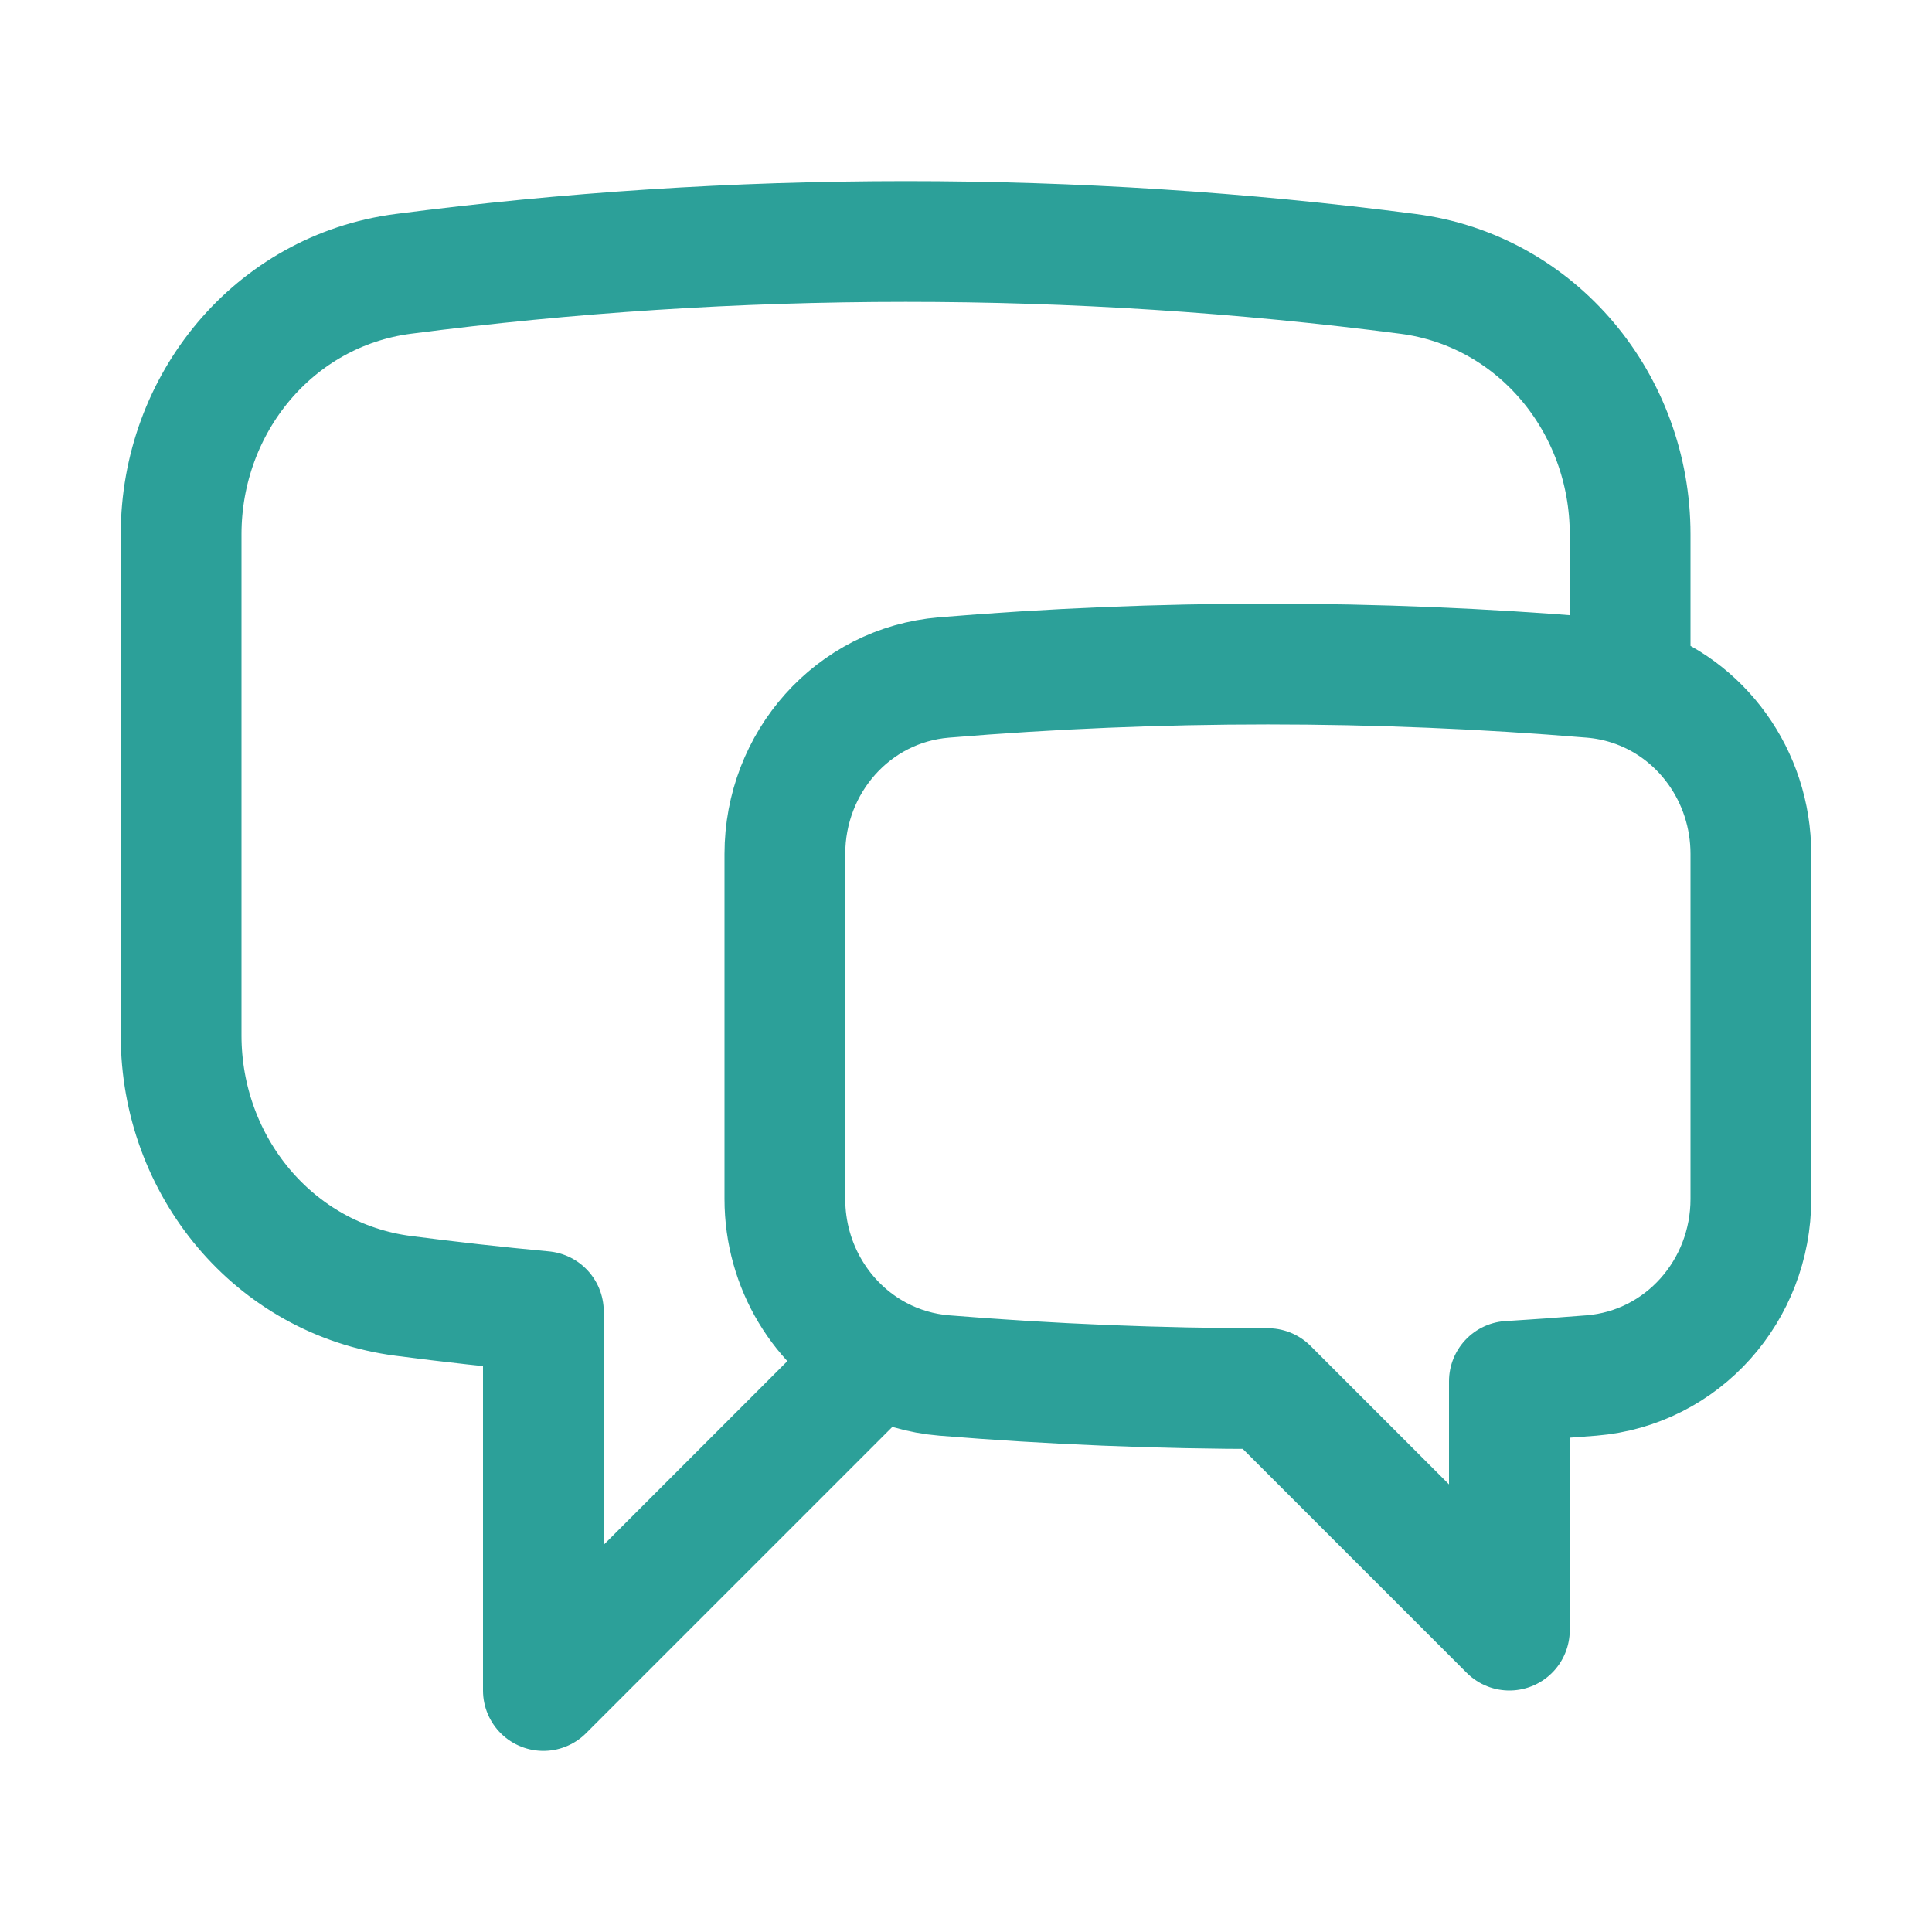
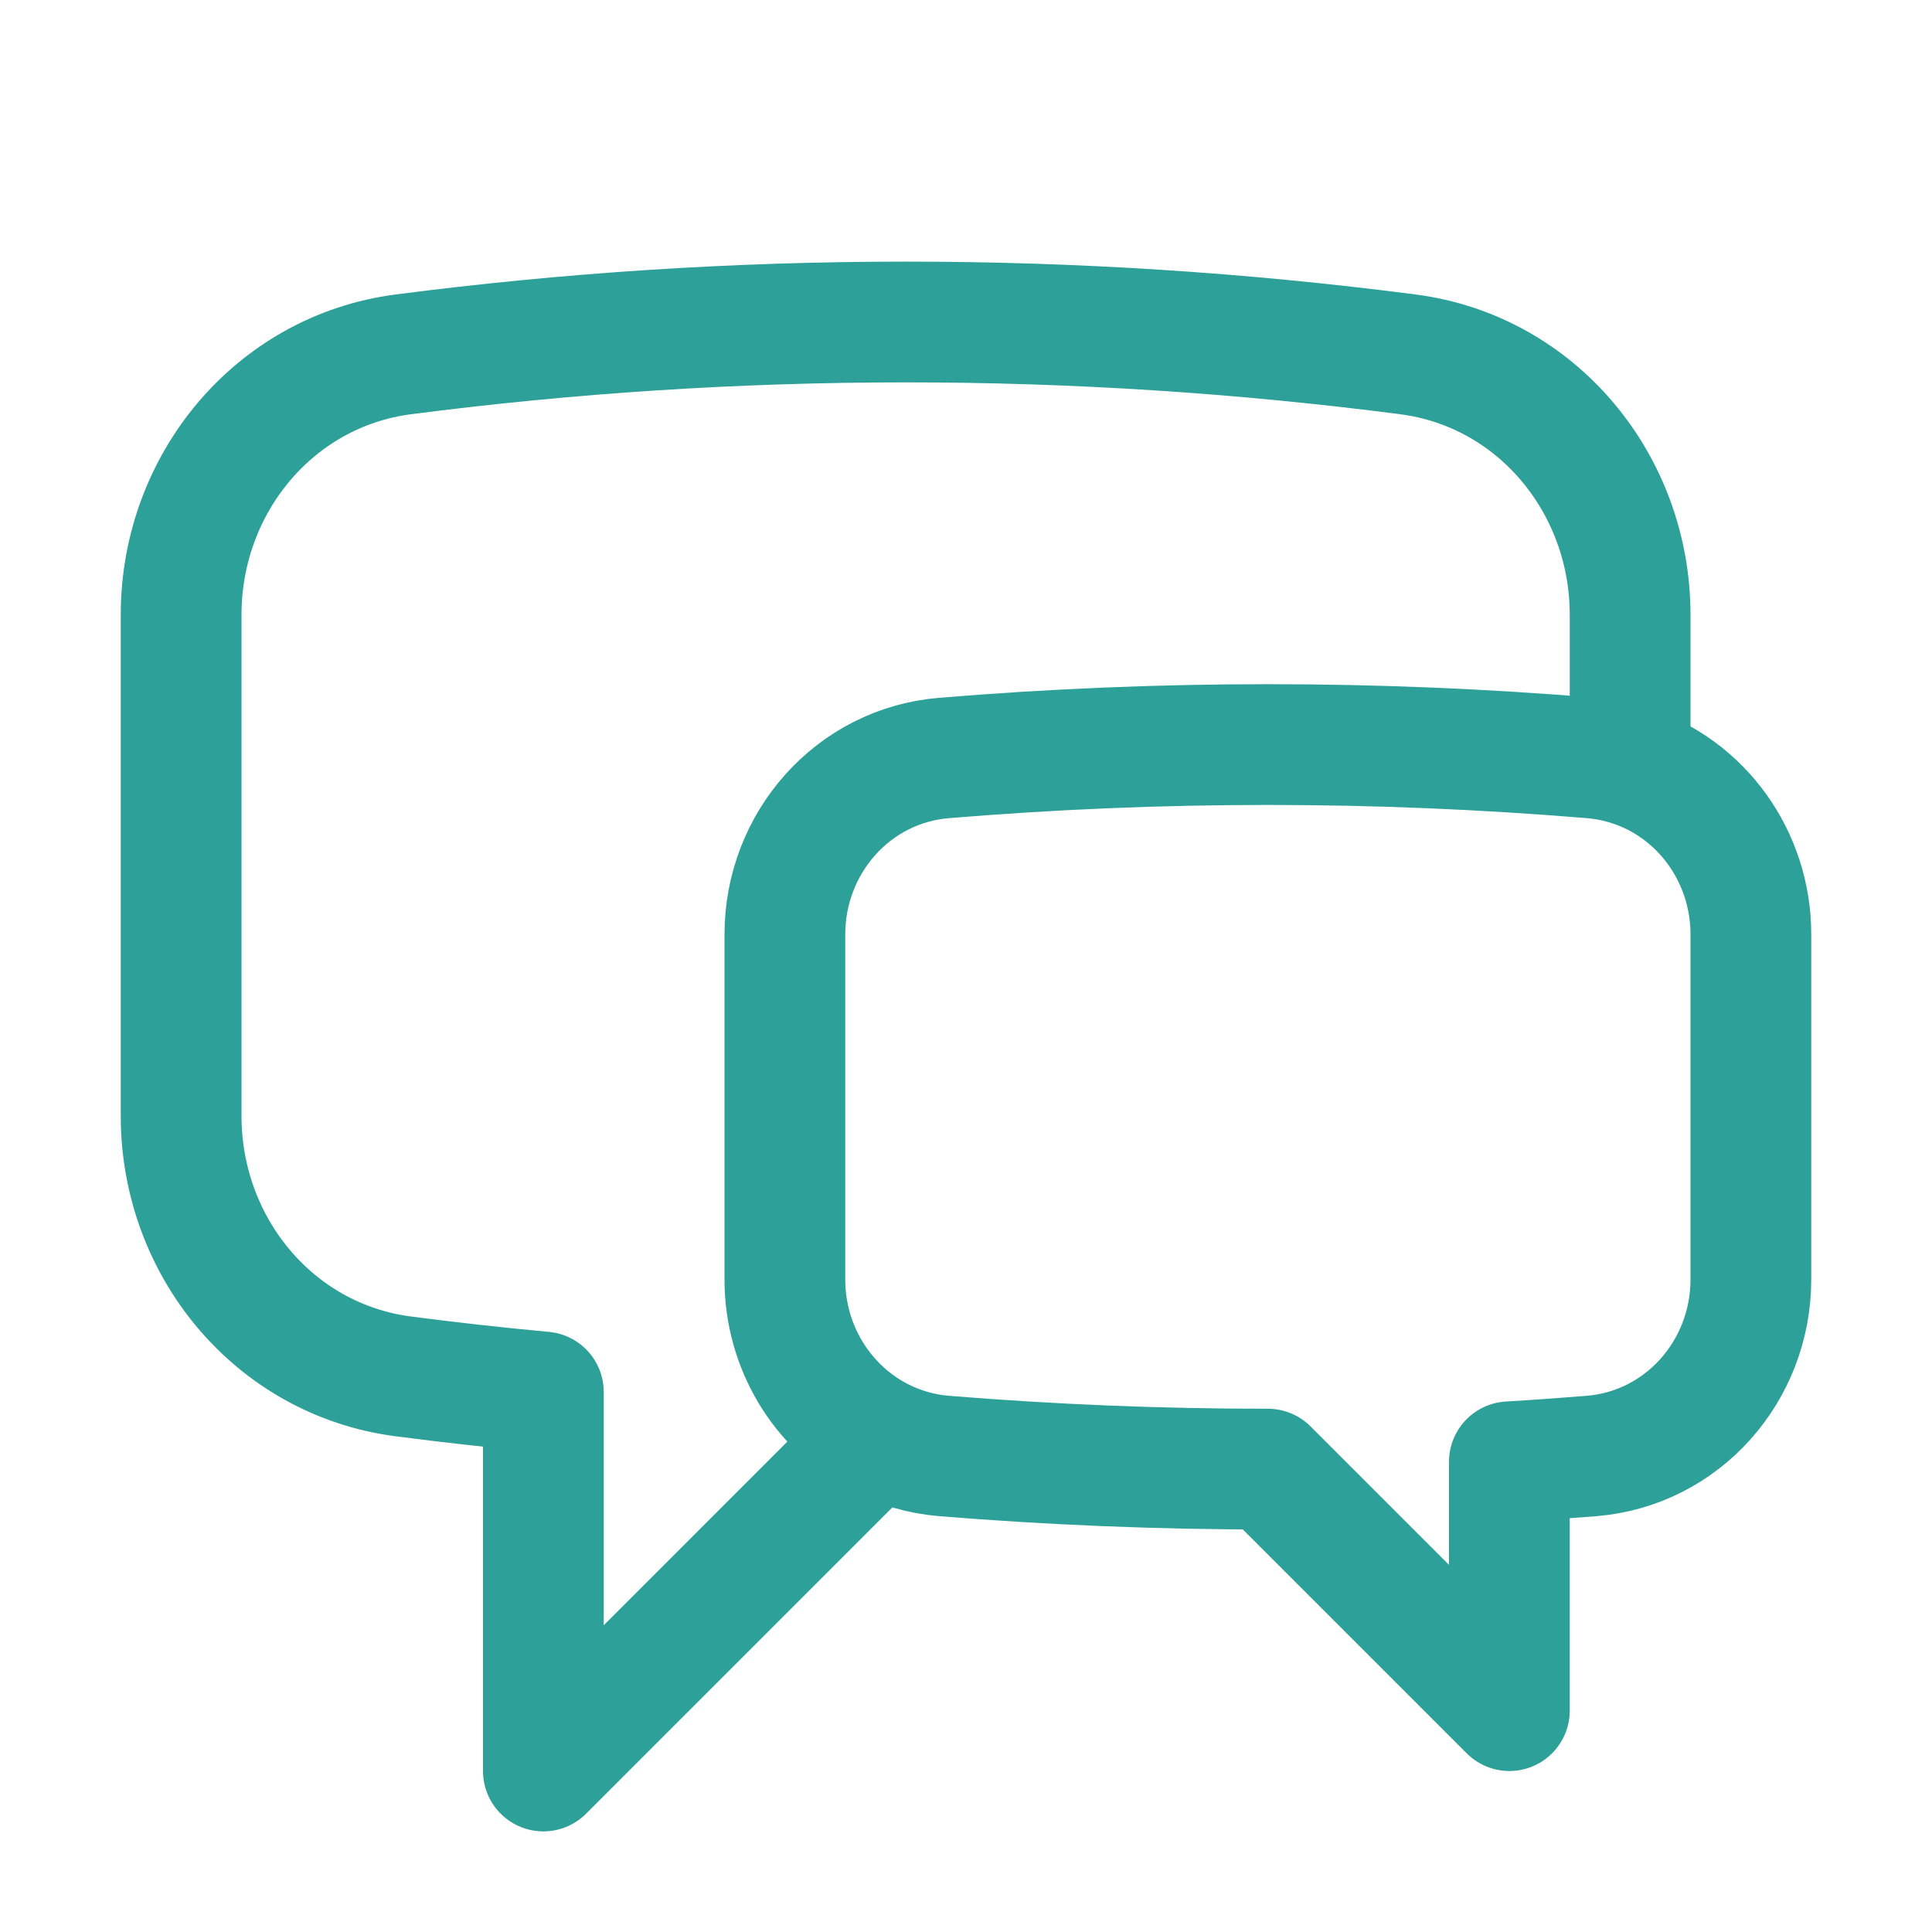
- <svg xmlns="http://www.w3.org/2000/svg" fill="none" viewBox="0 0 24 24" stroke-width="1.5" stroke="#2ca099" class="size-6" width="30" height="30">
+ <svg xmlns="http://www.w3.org/2000/svg" fill="none" viewBox="0 -1 24 24" stroke-width="1.5" stroke="#2ca099" class="size-6" width="22" height="22">
  <path stroke-linecap="round" stroke-linejoin="round" d="M20.25 8.511c.884.284 1.5 1.128 1.5 2.097v4.286c0 1.136-.847 2.1-1.98 2.193-.34.027-.68.052-1.02.072v3.091l-3-3c-1.354 0-2.694-.055-4.02-.163a2.115 2.115 0 0 1-.825-.242m9.345-8.334a2.126 2.126 0 0 0-.476-.095 48.64 48.64 0 0 0-8.048 0c-1.131.094-1.976 1.057-1.976 2.192v4.286c0 .837.46 1.58 1.155 1.951m9.345-8.334V6.637c0-1.621-1.152-3.026-2.76-3.235A48.455 48.455 0 0 0 11.25 3c-2.115 0-4.198.137-6.24.402-1.608.209-2.76 1.614-2.76 3.235v6.226c0 1.621 1.152 3.026 2.76 3.235.577.075 1.157.14 1.74.194V21l4.155-4.155" />
</svg>
